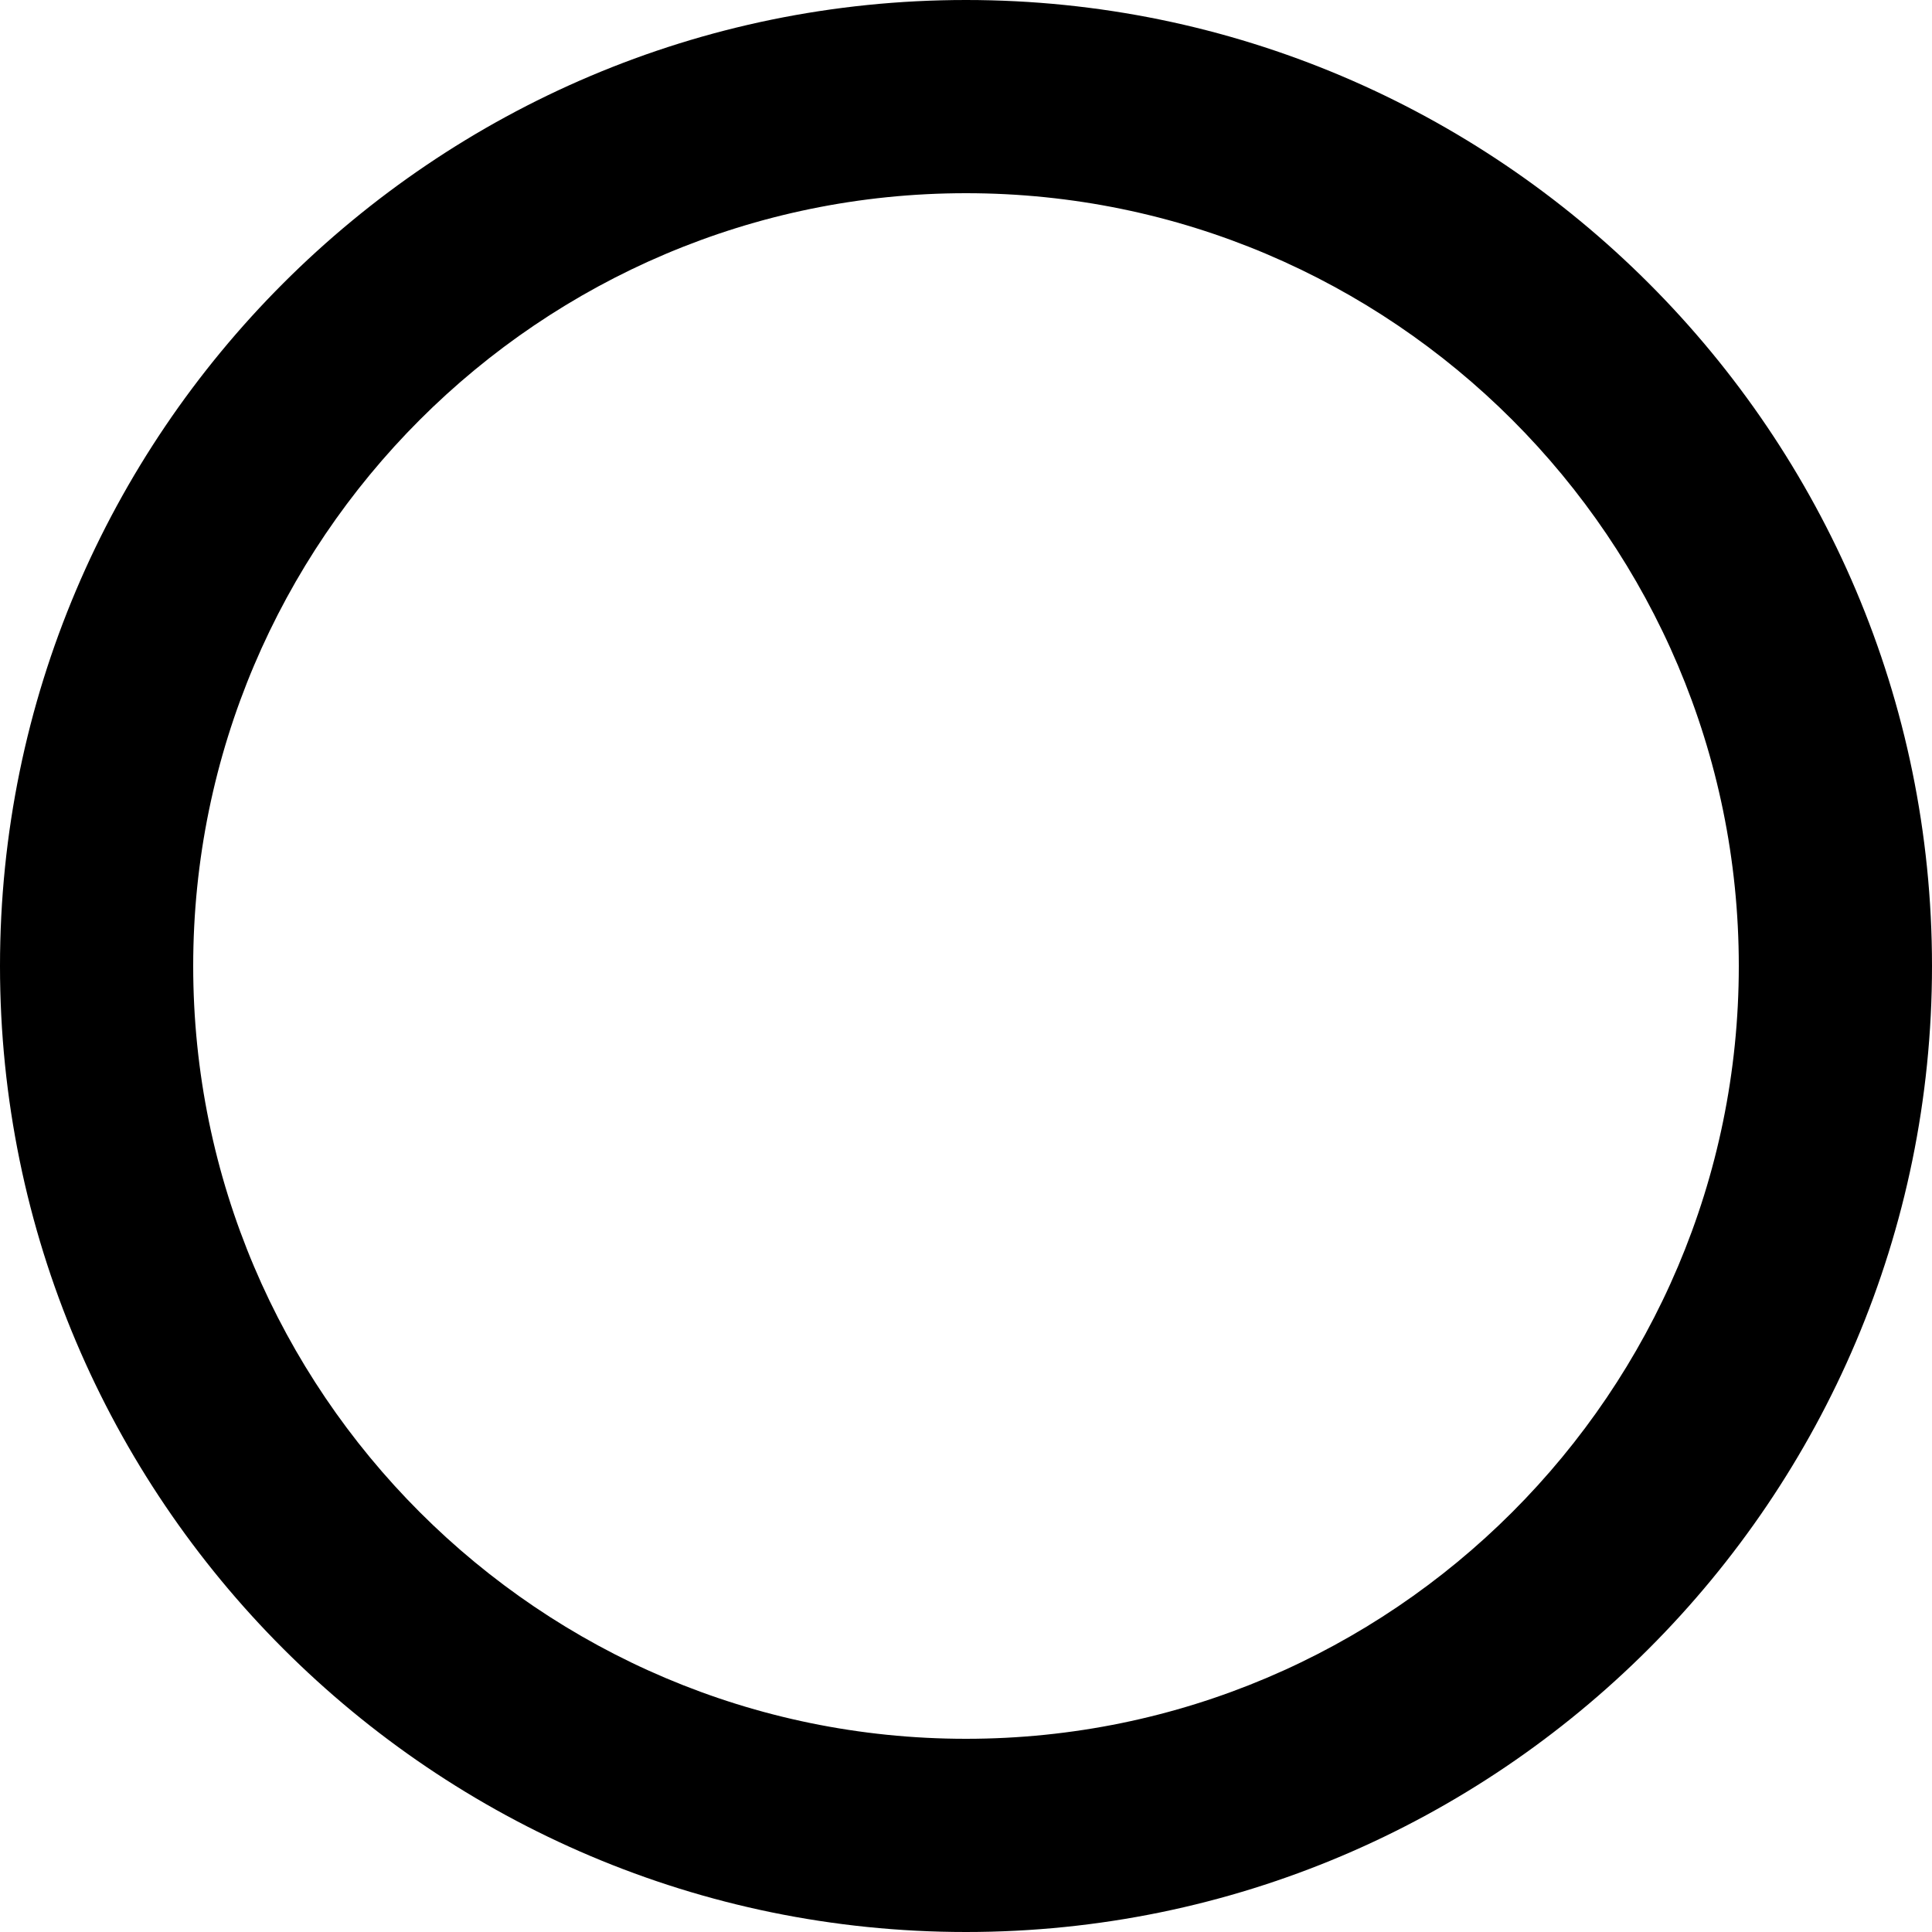
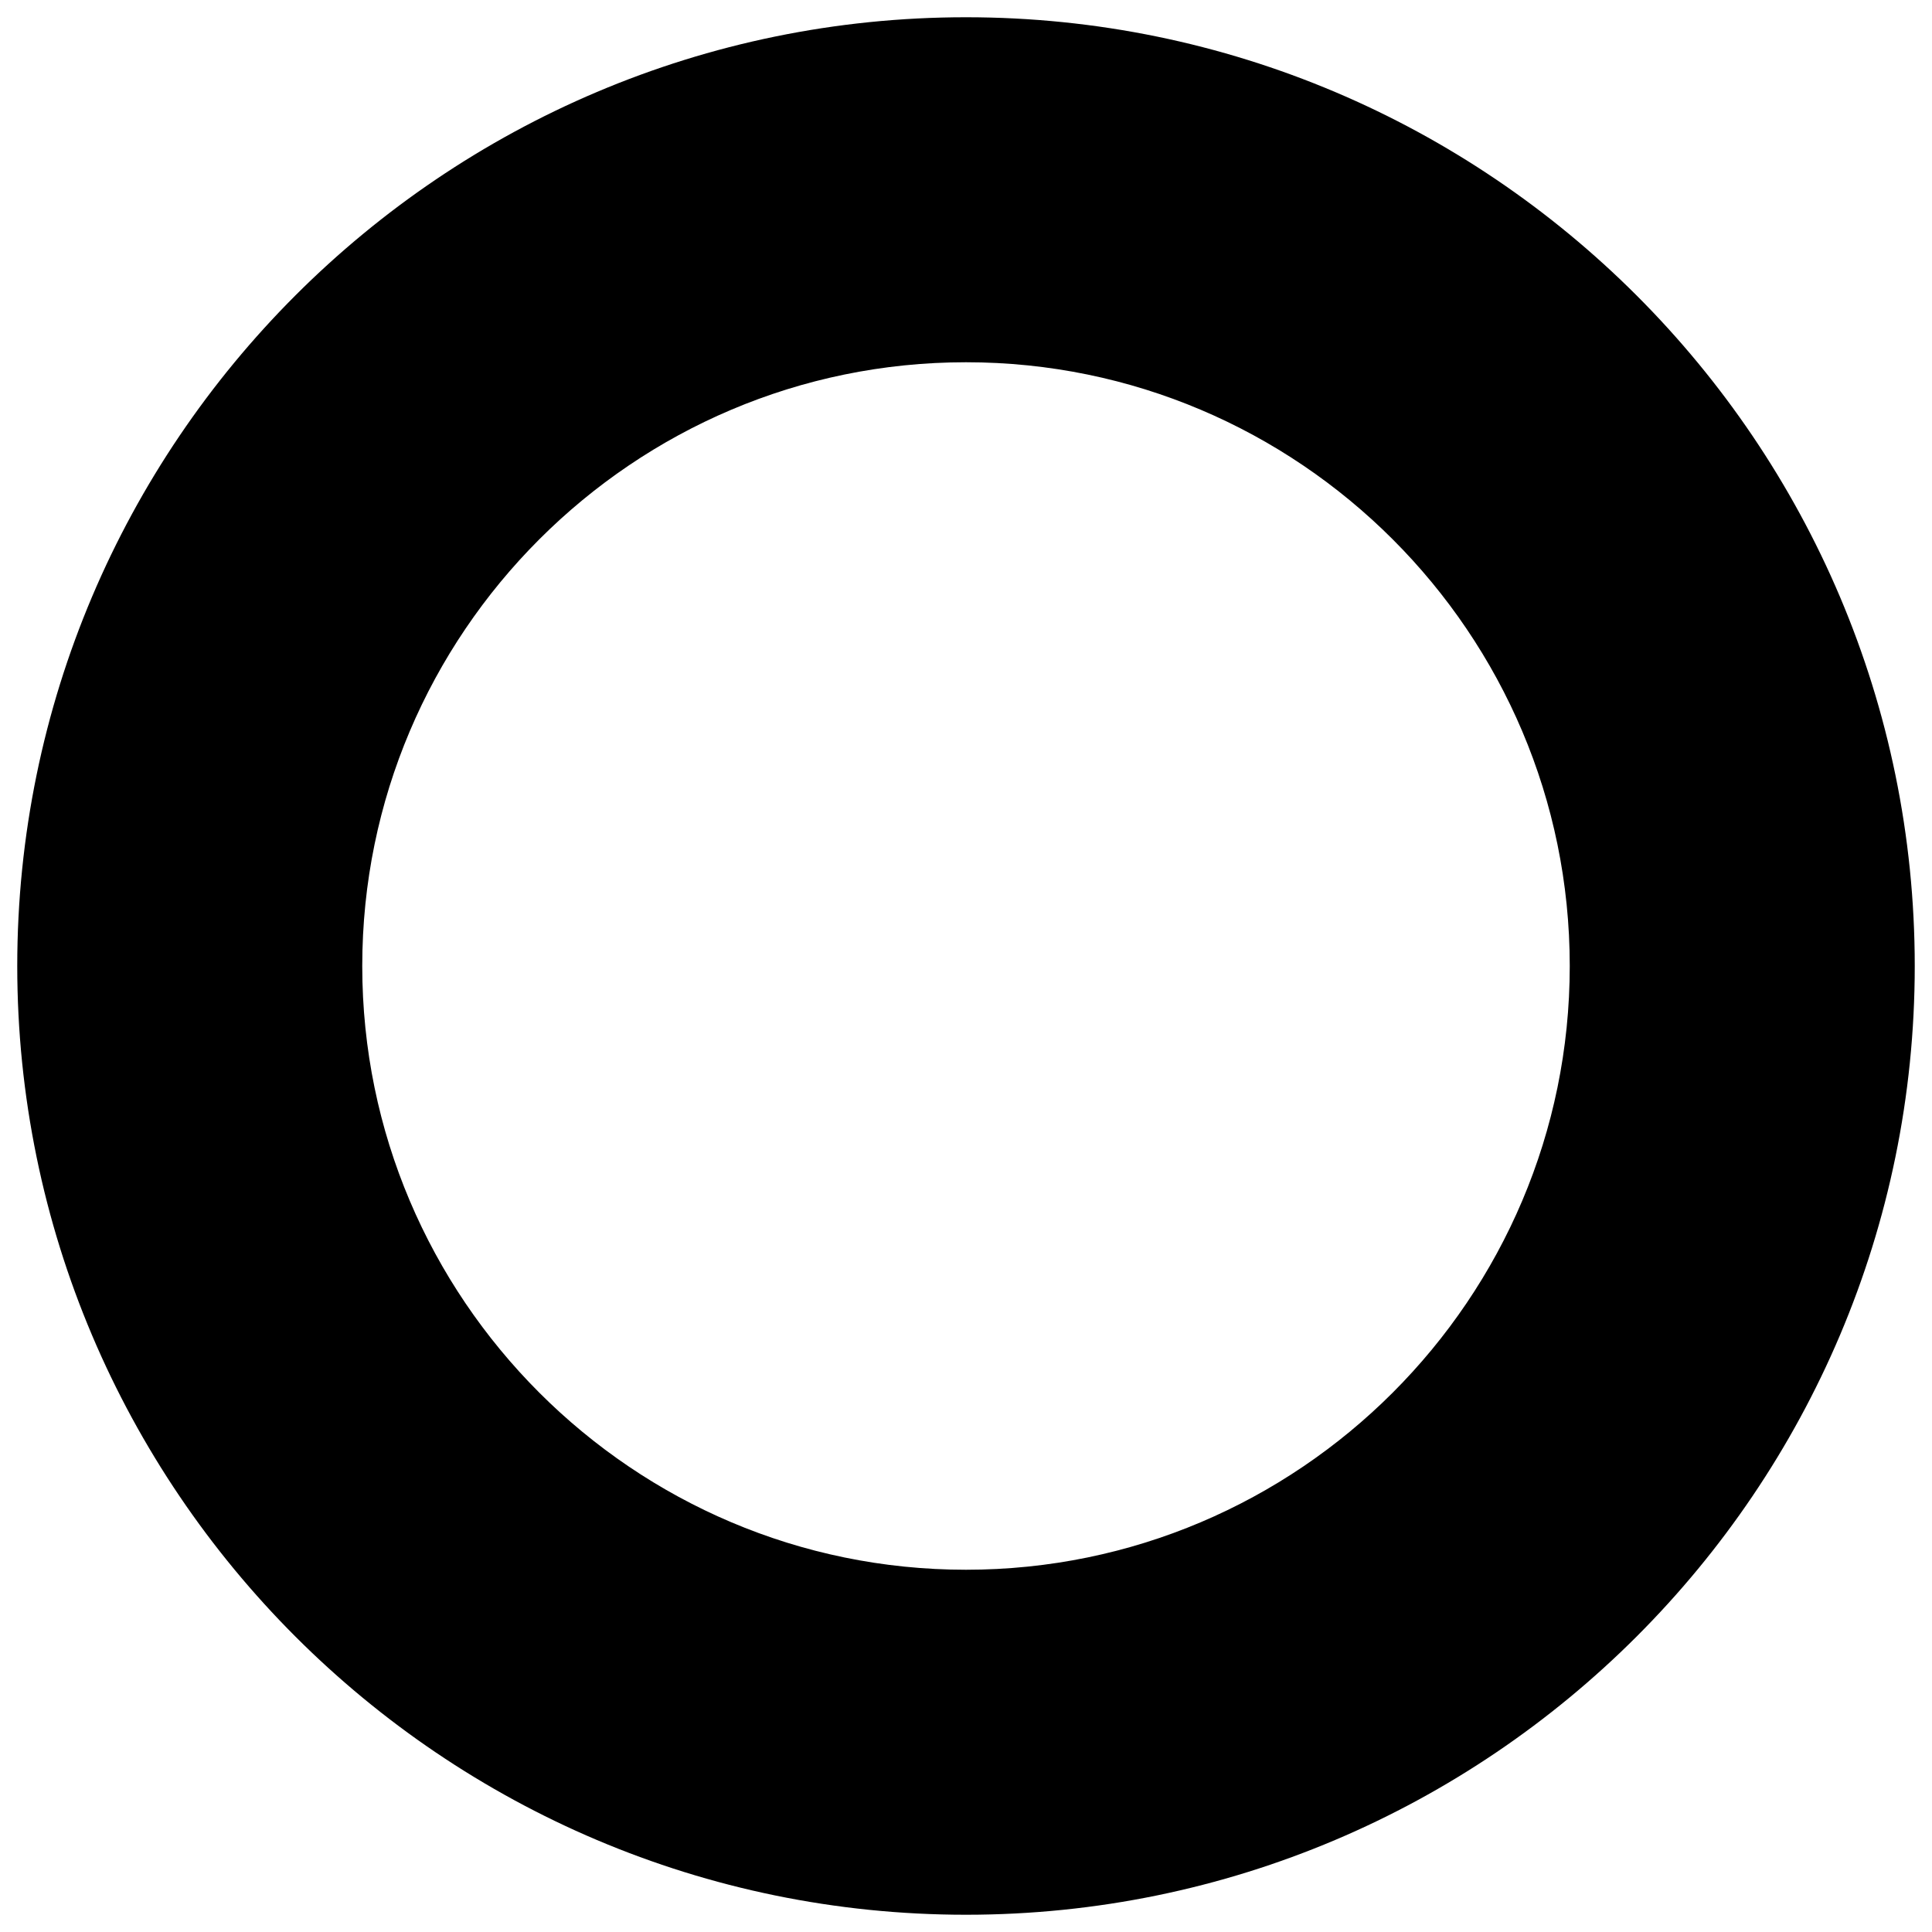
- <svg xmlns="http://www.w3.org/2000/svg" fill="#000000" height="800px" width="800px" version="1.1" id="Capa_1" viewBox="0 0 300 300" xml:space="preserve">
-   <path d="M150,0C67.29,0,0,67.29,0,150s67.29,150,150,150s150-67.29,150-150S232.71,0,150,0z M150,270c-66.169,0-120-53.832-120-120  S83.831,30,150,30s120,53.832,120,120S216.168,270,150,270z" />
+ <svg xmlns="http://www.w3.org/2000/svg" fill="#000000" height="180px" width="180px" version="1.1" id="Capa_1" viewBox="-18 -18 336.00 336.00" xml:space="preserve" stroke="#000000" stroke-width="30">
+   <g id="SVGRepo_bgCarrier" stroke-width="0" />
+   <g id="SVGRepo_tracerCarrier" stroke-linecap="round" stroke-linejoin="round" />
+   <g id="SVGRepo_iconCarrier">
+     <path d="M150,0C67.29,0,0,67.29,0,150s67.29,150,150,150s150-67.29,150-150S232.71,0,150,0z M150,270c-66.169,0-120-53.832-120-120 S83.831,30,150,30s120,53.832,120,120S216.168,270,150,270z" />
+   </g>
</svg>
